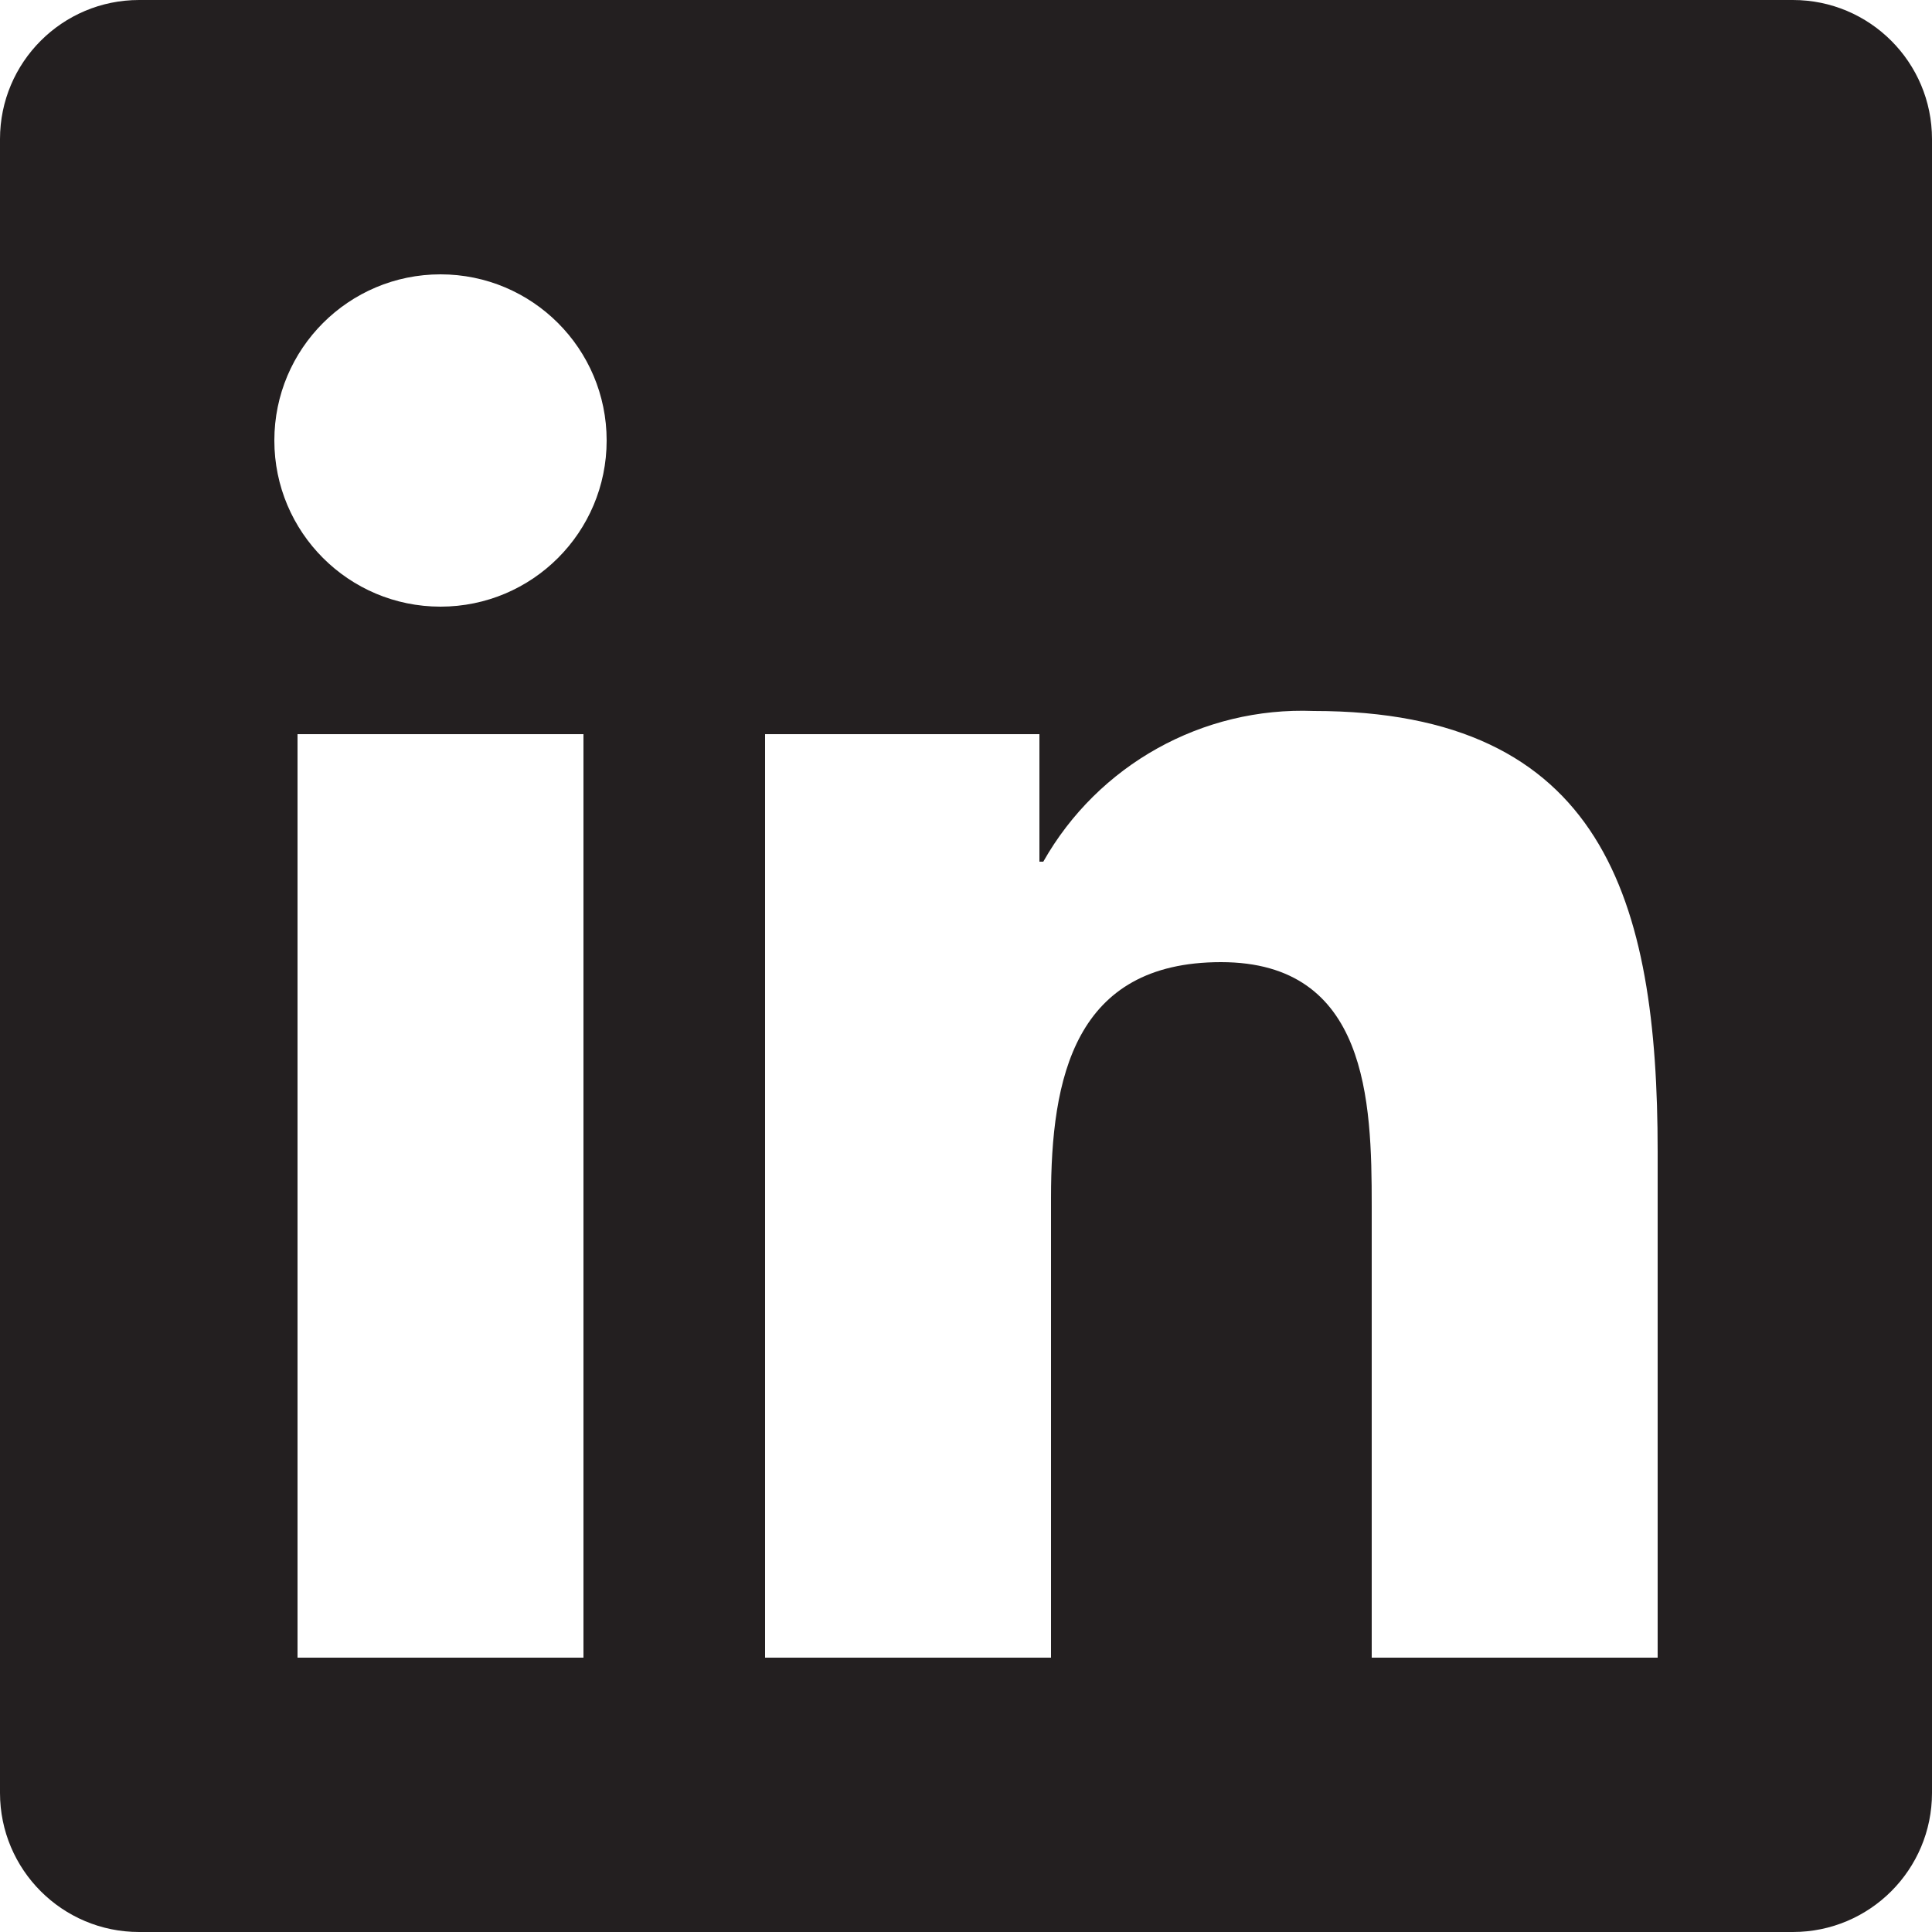
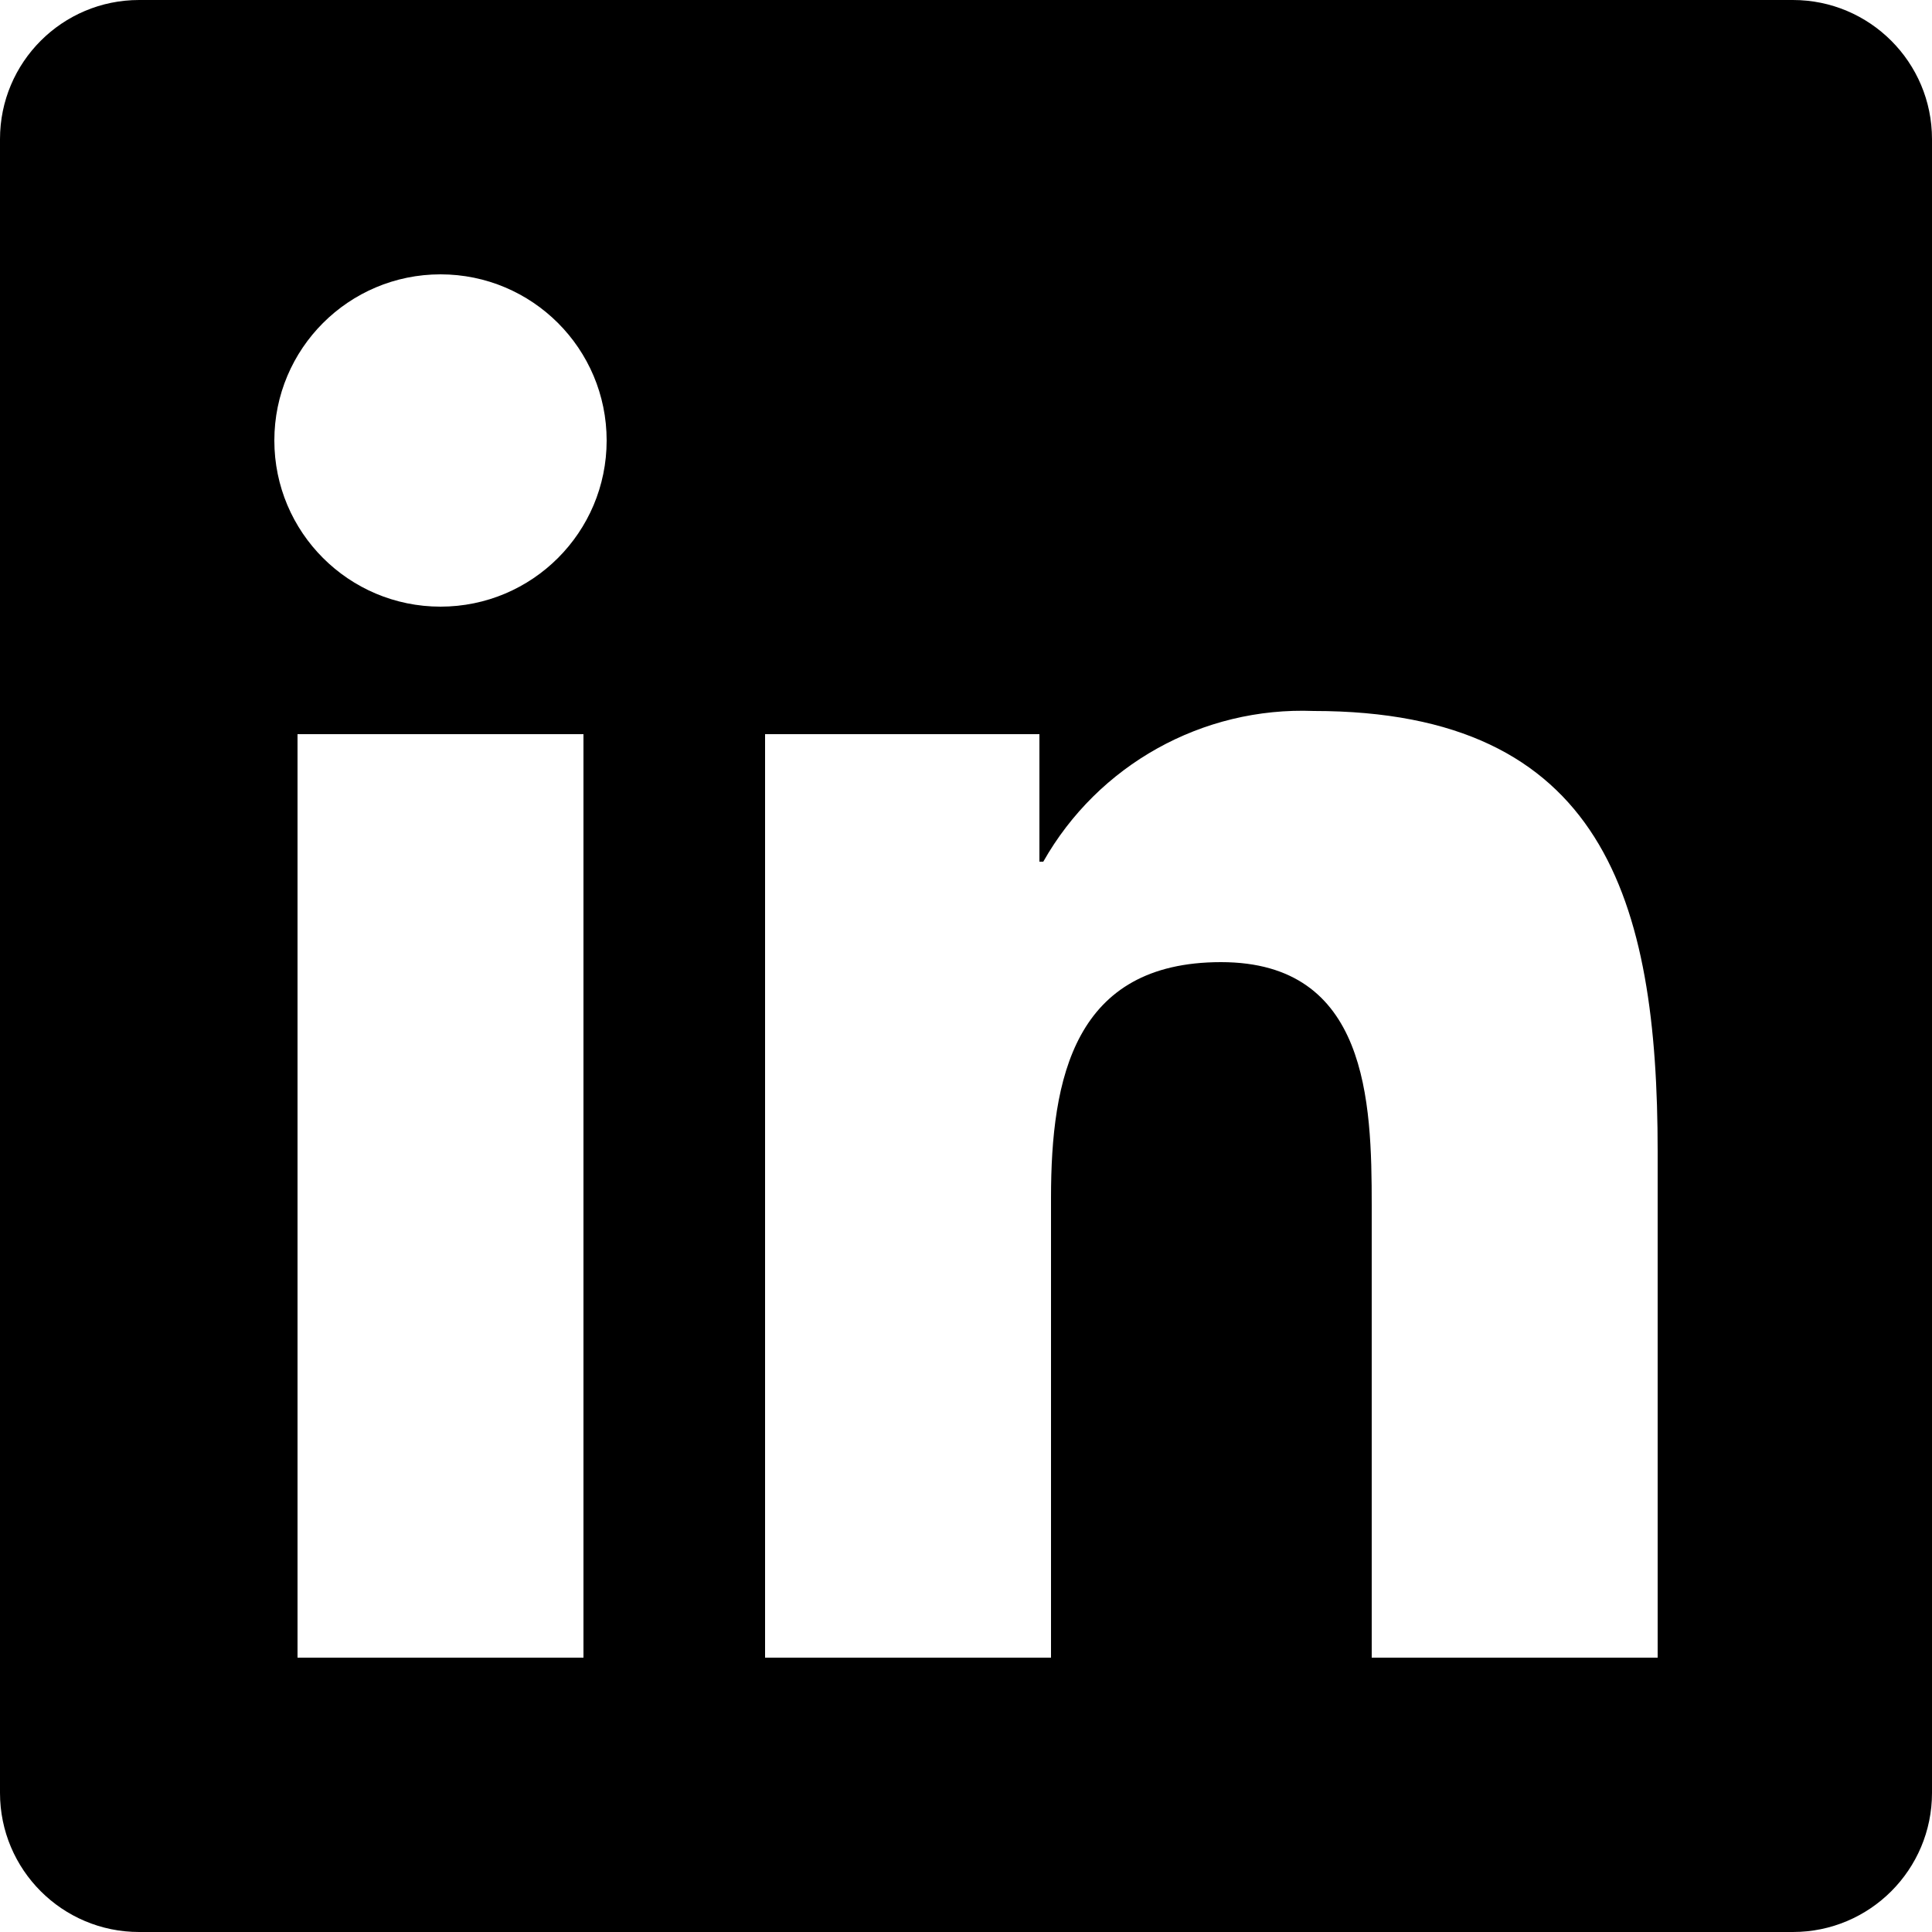
<svg xmlns="http://www.w3.org/2000/svg" width="50" height="50" viewBox="0 0 50 50">
-   <path fill="#231f20" d="M46.4 0H3.6A3.6 3.6 0 0 0 0 3.6v42.8A3.6 3.6 0 0 0 3.6 50h42.8a3.6 3.6 0 0 0 3.6-3.6V3.6A3.6 3.6 0 0 0 46.4 0zM15.1 42.9H7.7V19h7.4v23.9zm-3.7-27.2a4.3 4.3 0 0 1-4.3-4.3 4.3 4.3 0 1 1 8.6 0 4.3 4.3 0 0 1-4.3 4.3zm31.5 27.2h-7.4V31.2c0-2.7-.1-6.3-3.9-6.3s-4.4 3-4.4 6.1v11.9h-7.4V19h7.1v3.3h.1a7.7 7.7 0 0 1 7-3.9c7.5 0 8.9 4.9 8.9 11.4z" />
+   <path d="M46.4 0H3.6A3.6 3.6 0 0 0 0 3.6v42.8A3.6 3.6 0 0 0 3.6 50h42.8a3.6 3.6 0 0 0 3.6-3.6V3.6A3.6 3.6 0 0 0 46.4 0zM15.1 42.9H7.7V19h7.4v23.9zm-3.7-27.2a4.3 4.3 0 0 1-4.3-4.3 4.3 4.3 0 1 1 8.6 0 4.3 4.3 0 0 1-4.3 4.3zm31.5 27.2h-7.4V31.2c0-2.7-.1-6.3-3.9-6.3s-4.4 3-4.4 6.1v11.9h-7.4V19h7.1v3.3h.1a7.7 7.7 0 0 1 7-3.9c7.5 0 8.9 4.9 8.9 11.4z" />
</svg>
